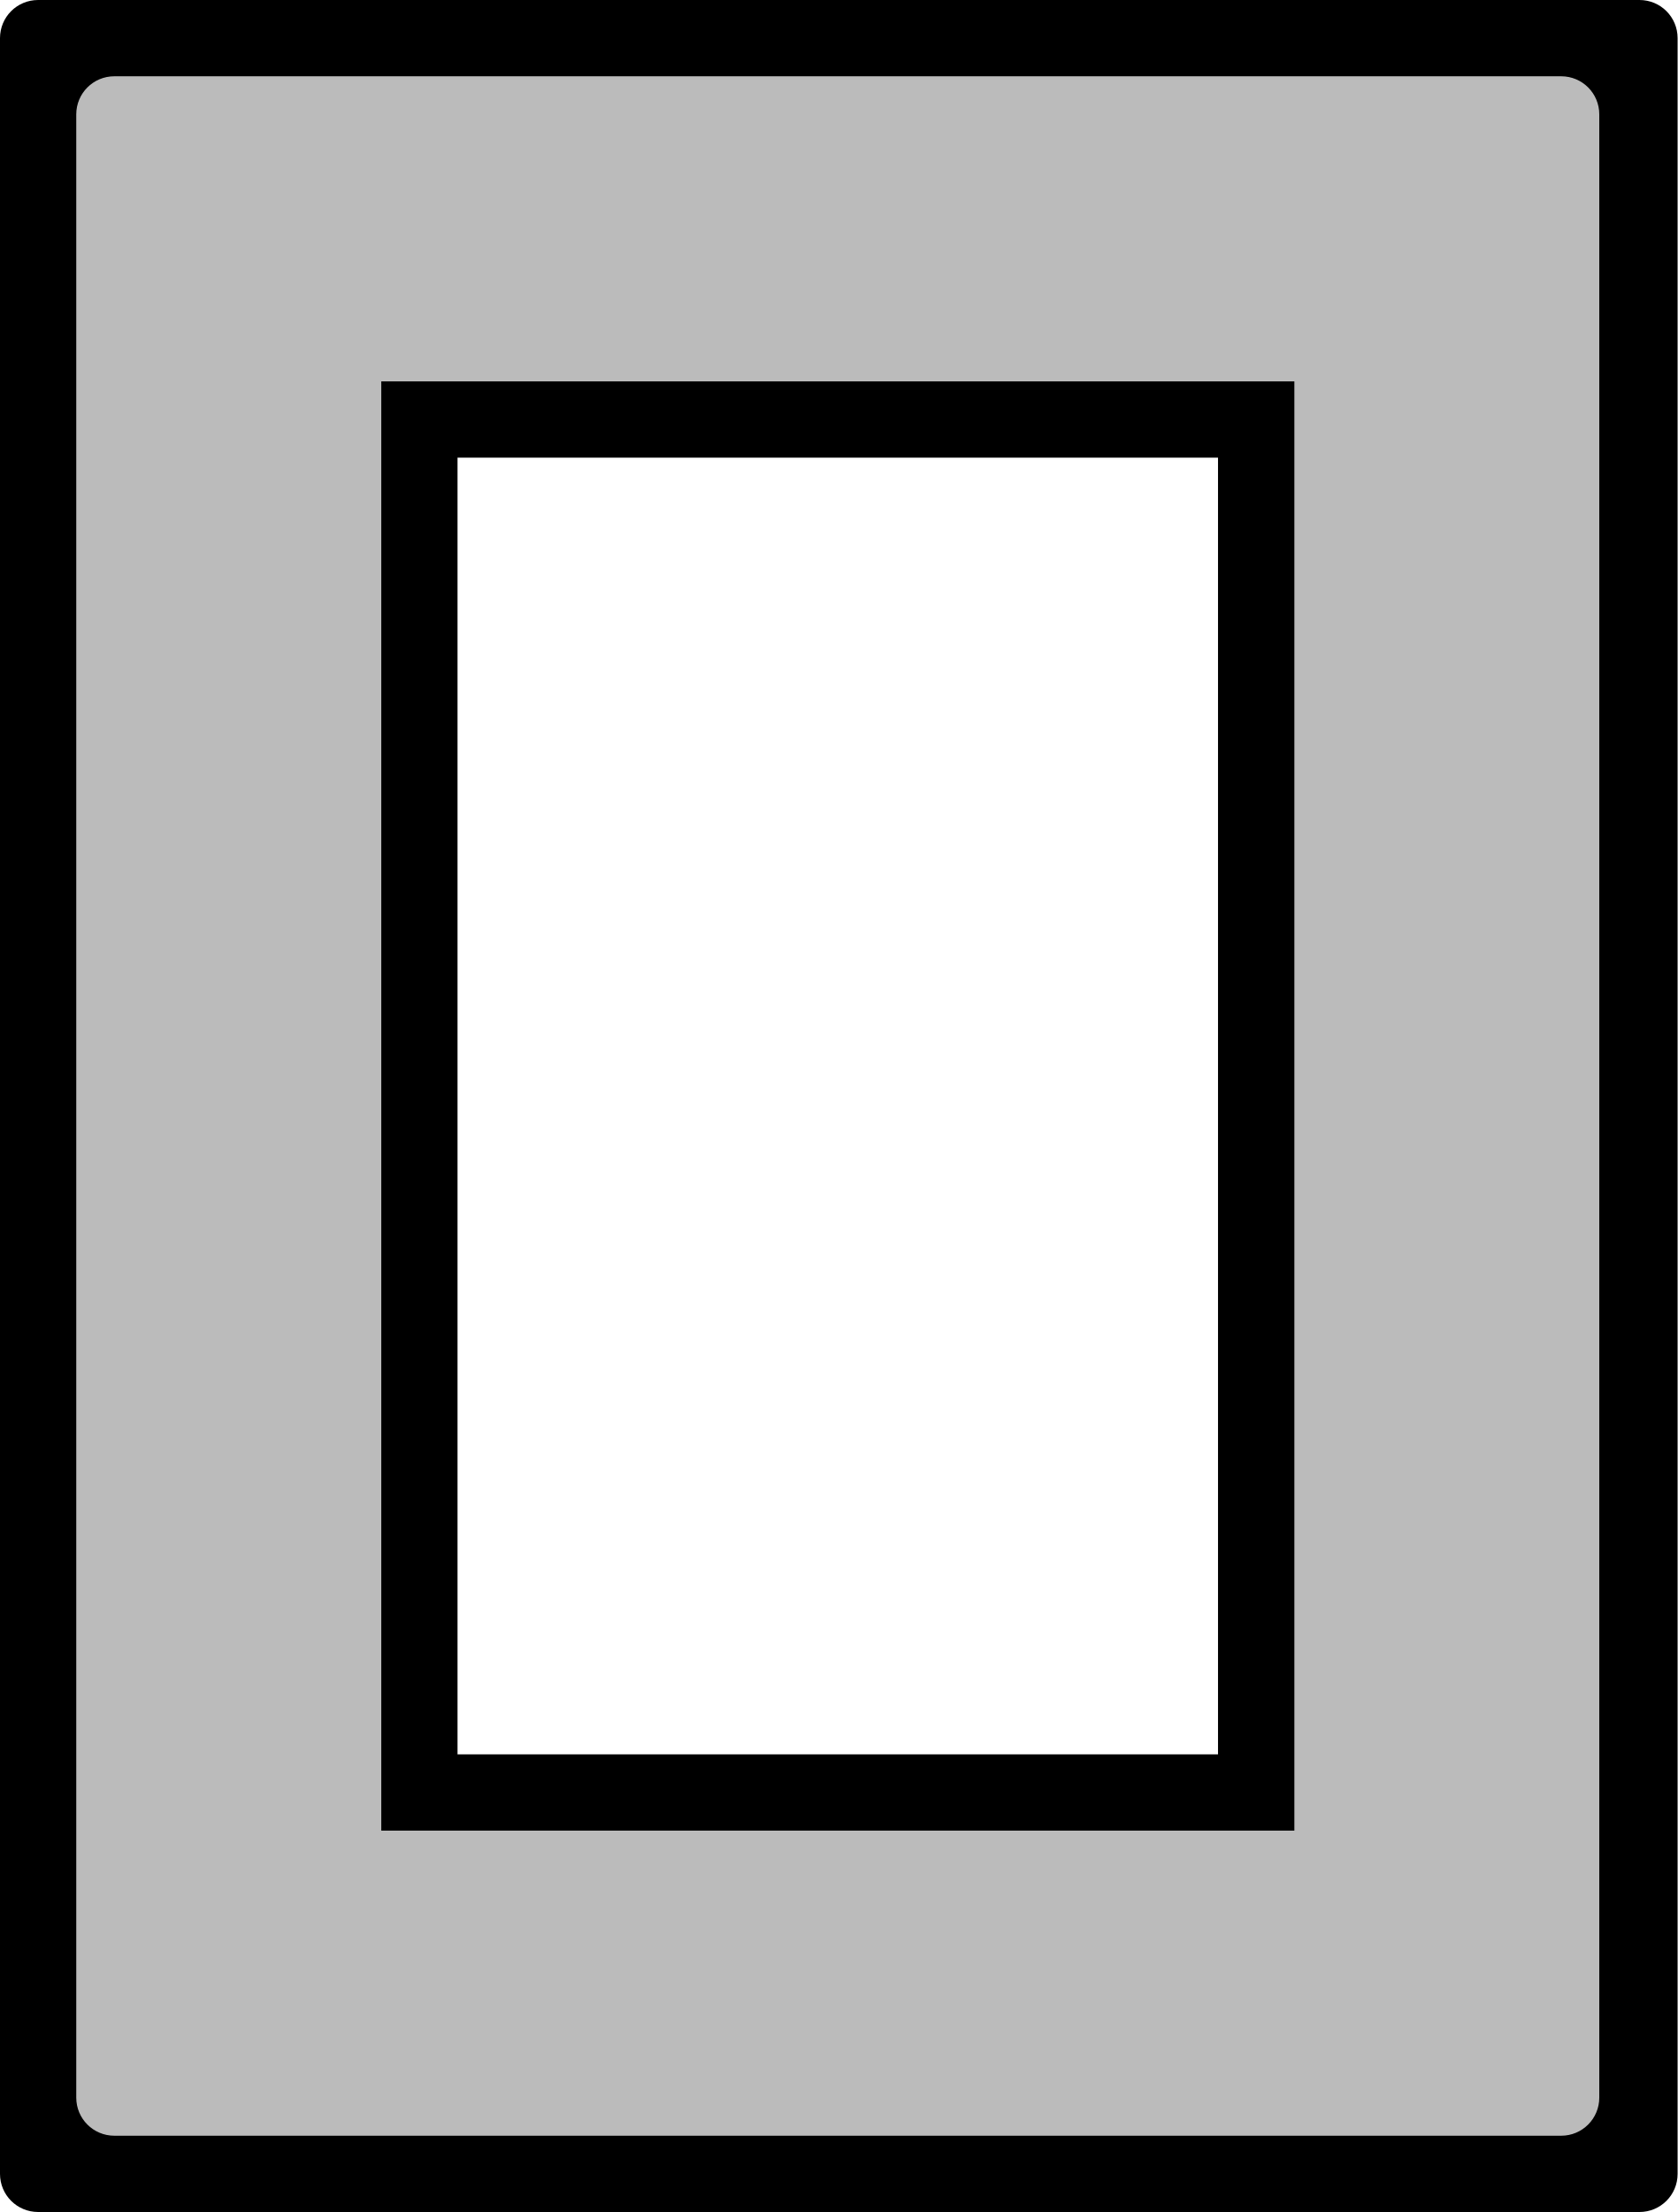
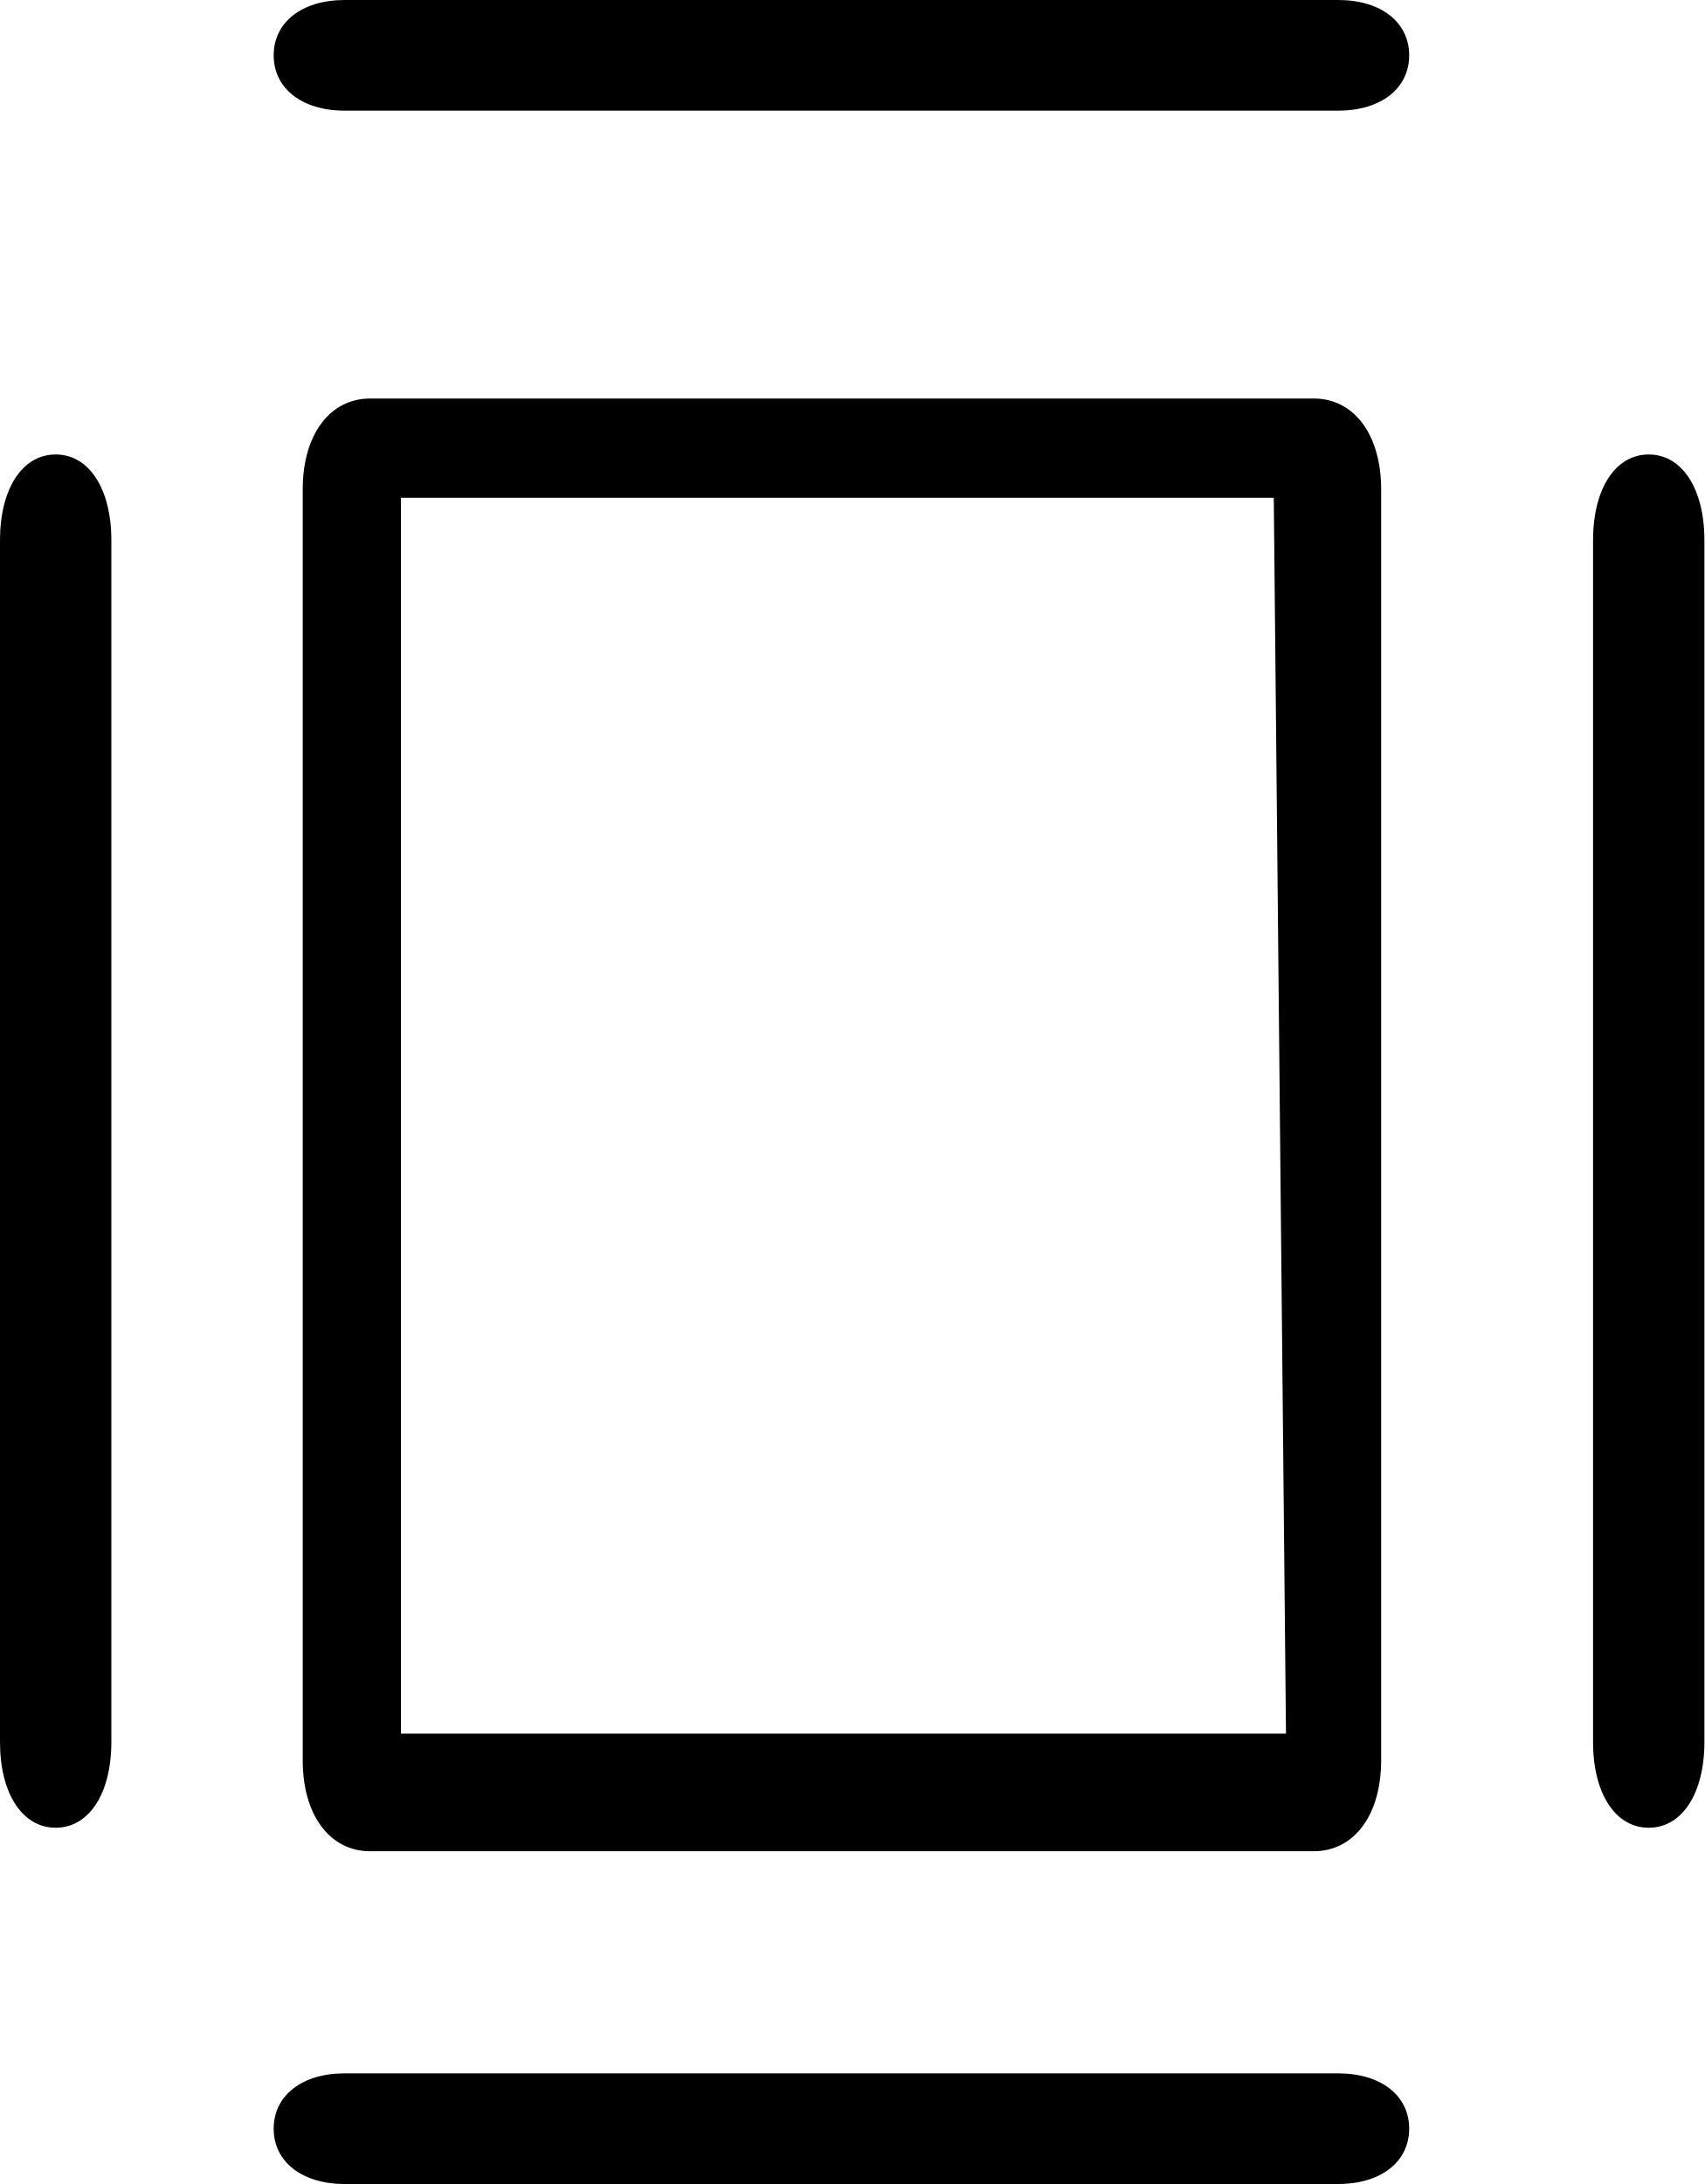
- <svg xmlns="http://www.w3.org/2000/svg" height="1392" viewBox="0 0 1056 1392" width="1056">
-   <path d="m24 0c-13.296 0-24 10.704-24 24v1344c0 13.296 10.704 24 24 24h1008c13.296 0 24-10.704 24-24v-1344c0-13.296-10.704-24-24-24h-1008zm216 240h574.699v912h-574.699v-912z" />
-   <path d="m72 48c-13.296 0-24 10.704-24 24v1248c0 13.296 10.704 24 24 24h910.699c13.296 0 24-10.704 24-24v-1248c0-13.296-10.704-24-24-24h-910.699zm168 192h574.699v912h-574.699v-912z" fill="#bbb" />
-   <path d="m240 240v912h574.699v-912h-574.699zm48 48h478.699v816h-478.699v-816z" />
+ <svg xmlns="http://www.w3.org/2000/svg" height="1590.873" viewBox="0 0 1241.723 1590.873" width="1241.723" version="1.1" id="svg8">
+   <defs id="defs12" />
+   <g id="g8" transform="matrix(51.70354,0,0,40.29857,-7.427382,0)">
+     <g id="g6">
+       <path d="M 19,2 H 5 C 4.4,2 4,1.6 4,1 4,0.4 4.4,0 5,0 h 14 c 0.6,0 1,0.4 1,1 0,0.6 -0.4,1 -1,1 z" id="path4" />
+     </g>
+   </g>
+   <g id="g26" transform="matrix(40.56247,0,0,62.51929,0,80.97416)">
+     <g id="g24">
+       <path d="M 1,20 C 0.4,20 0,19.6 0,19 V 5 C 0,4.4 0.4,4 1,4 1.6,4 2,4.4 2,5 v 14 c 0,0.6 -0.4,1 -1,1 z" id="path22" />
+     </g>
+   </g>
+   <g id="g30" transform="matrix(49.1043,0,0,66.13711,24.13216,25.73796)">
+     <path d="M 19,20 H 5 C 4.4,20 4,19.6 4,19 V 5 C 4,4.4 4.4,4 5,4 h 14 c 0.6,0 1,0.4 1,1 v 14 c 0,0.6 -0.4,1 -1,1 z M 5.457,18.705 H 18.588 L 18.407,5.093 H 5.457 Z" id="path28" />
+   </g>
+   <g id="g27" transform="matrix(40.56247,0,0,62.51929,1160.598,80.97416)">
+     <g id="g25">
+       <path d="M 1,20 C 0.4,20 0,19.6 0,19 V 5 C 0,4.4 0.4,4 1,4 1.6,4 2,4.4 2,5 v 14 c 0,0.6 -0.4,1 -1,1 z" id="path23" />
+     </g>
+   </g>
+   <g id="g33" transform="matrix(51.70354,0,0,40.29857,-7.427382,1510.275)">
+     <g id="g31">
+       <path d="M 19,2 H 5 C 4.4,2 4,1.6 4,1 4,0.4 4.4,0 5,0 h 14 c 0.6,0 1,0.4 1,1 0,0.6 -0.4,1 -1,1 z" id="path29" />
+     </g>
+   </g>
</svg>
